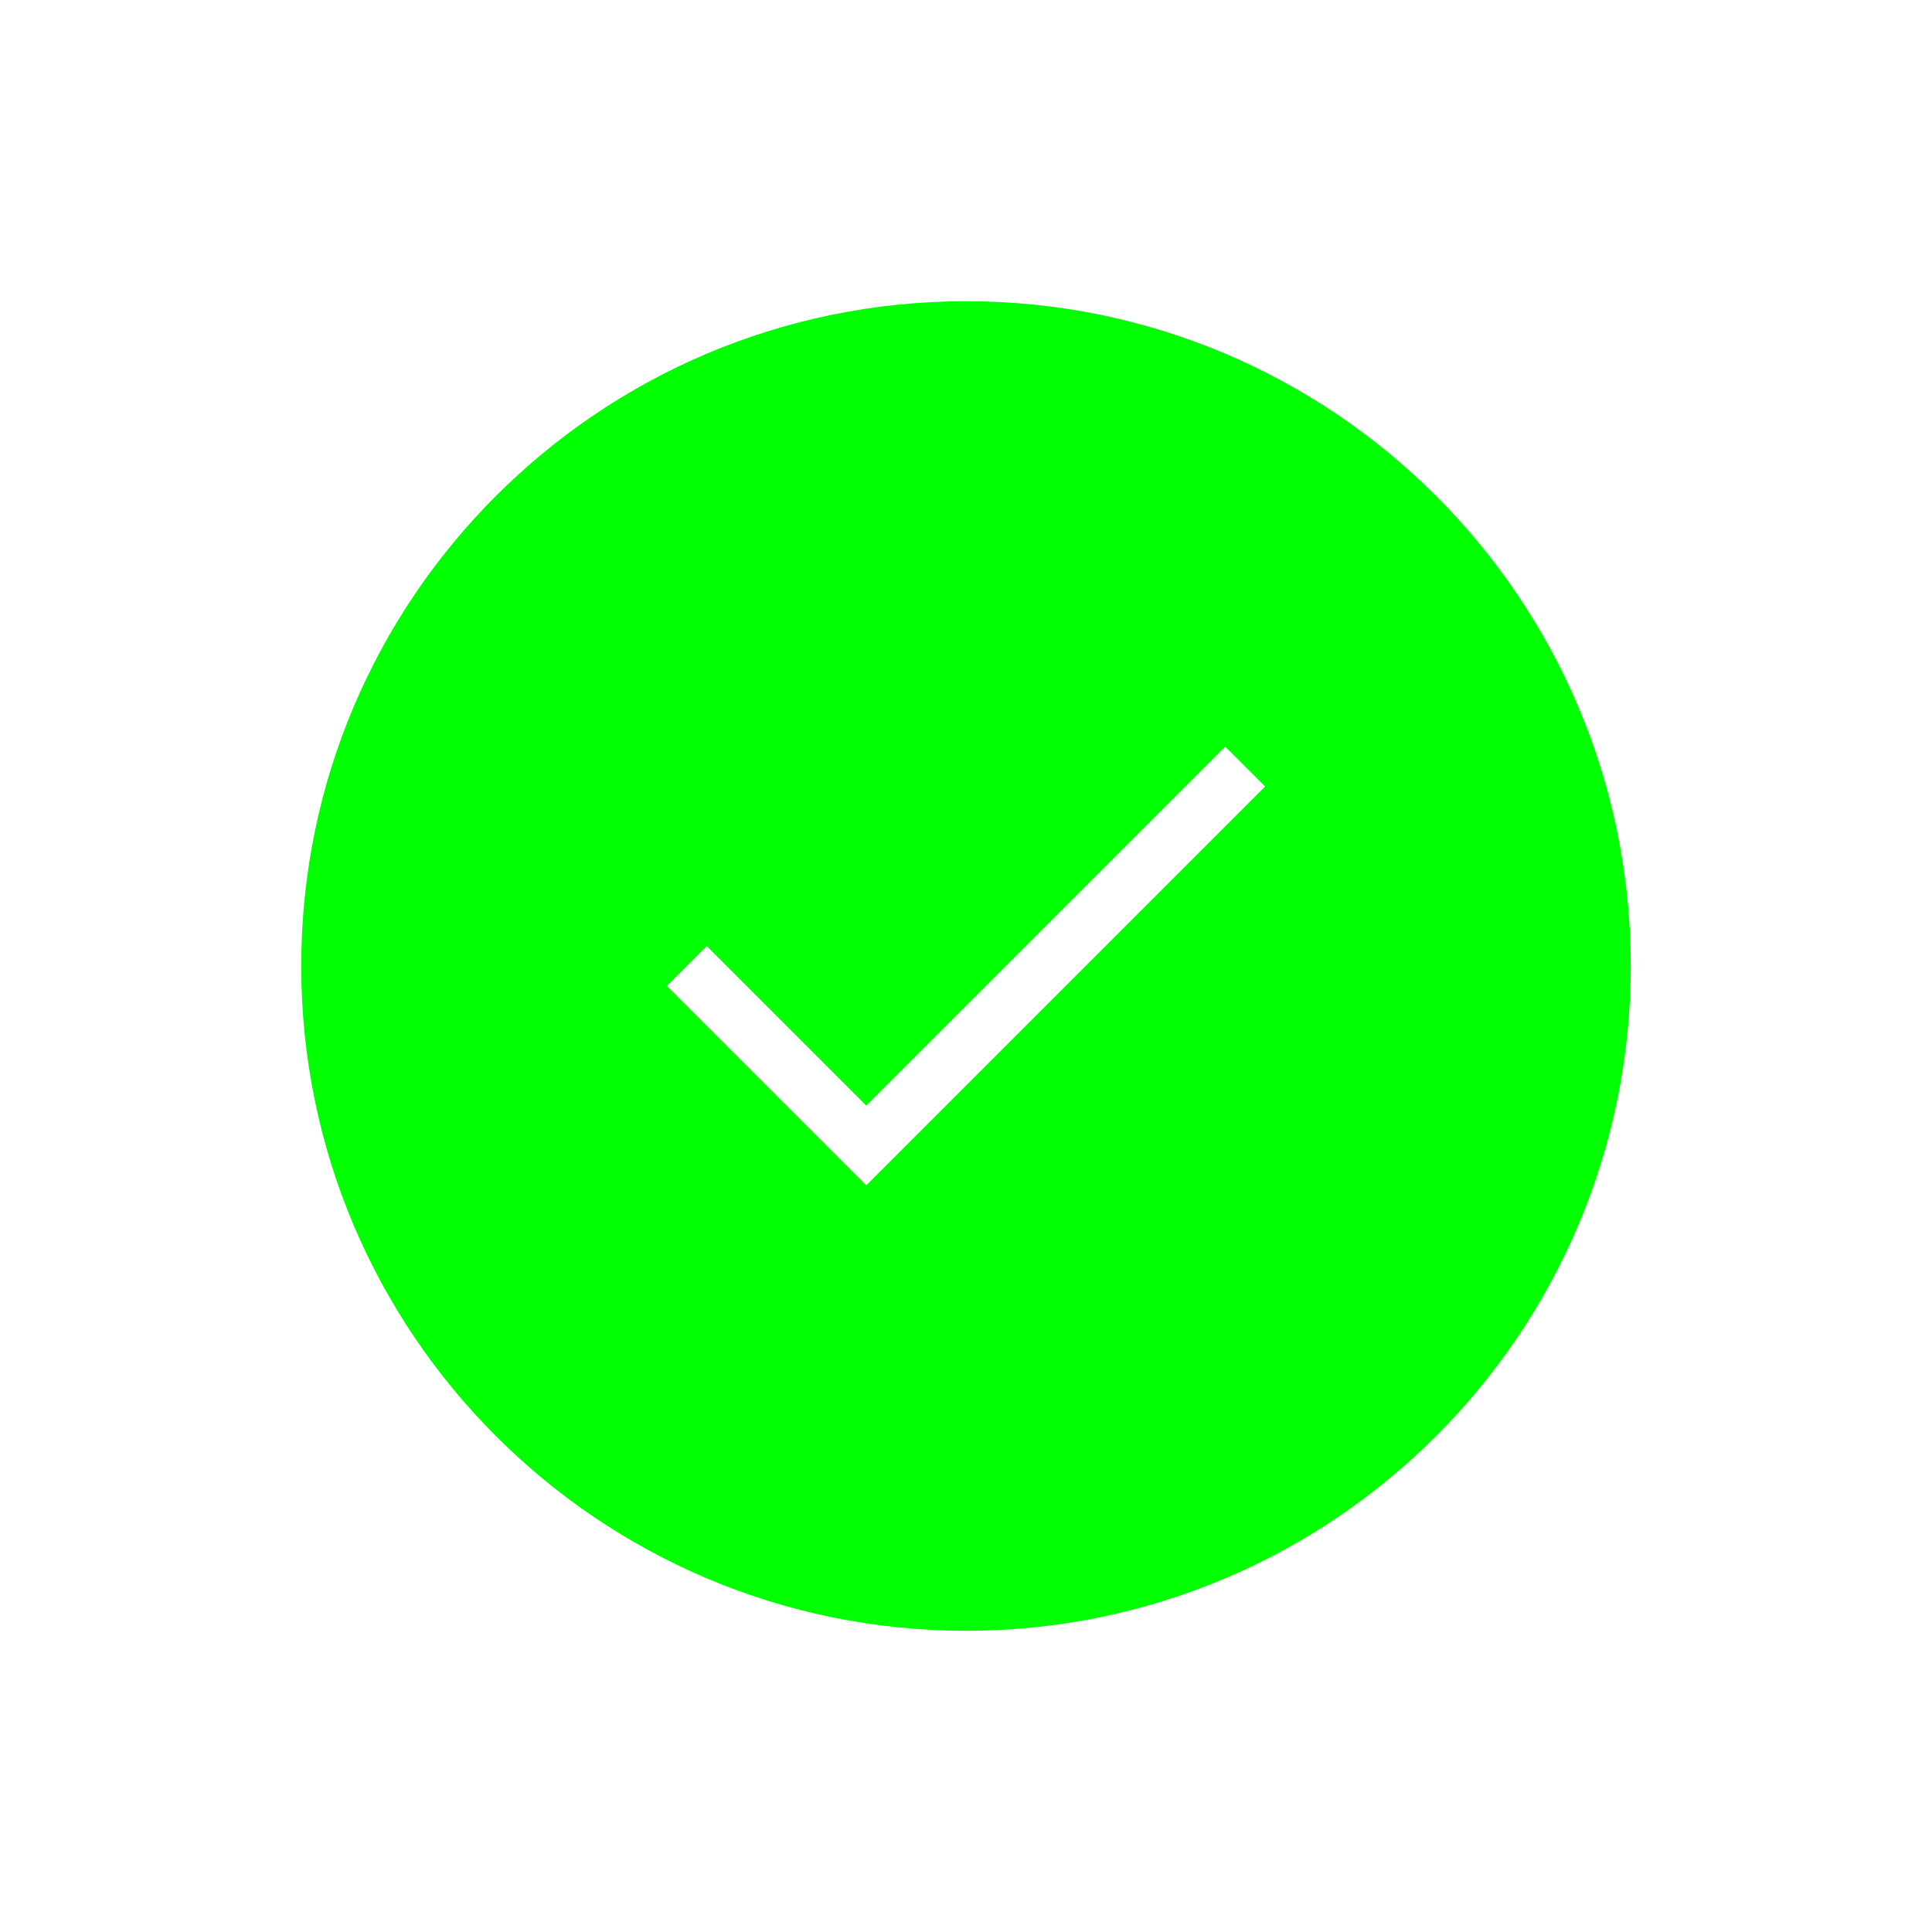
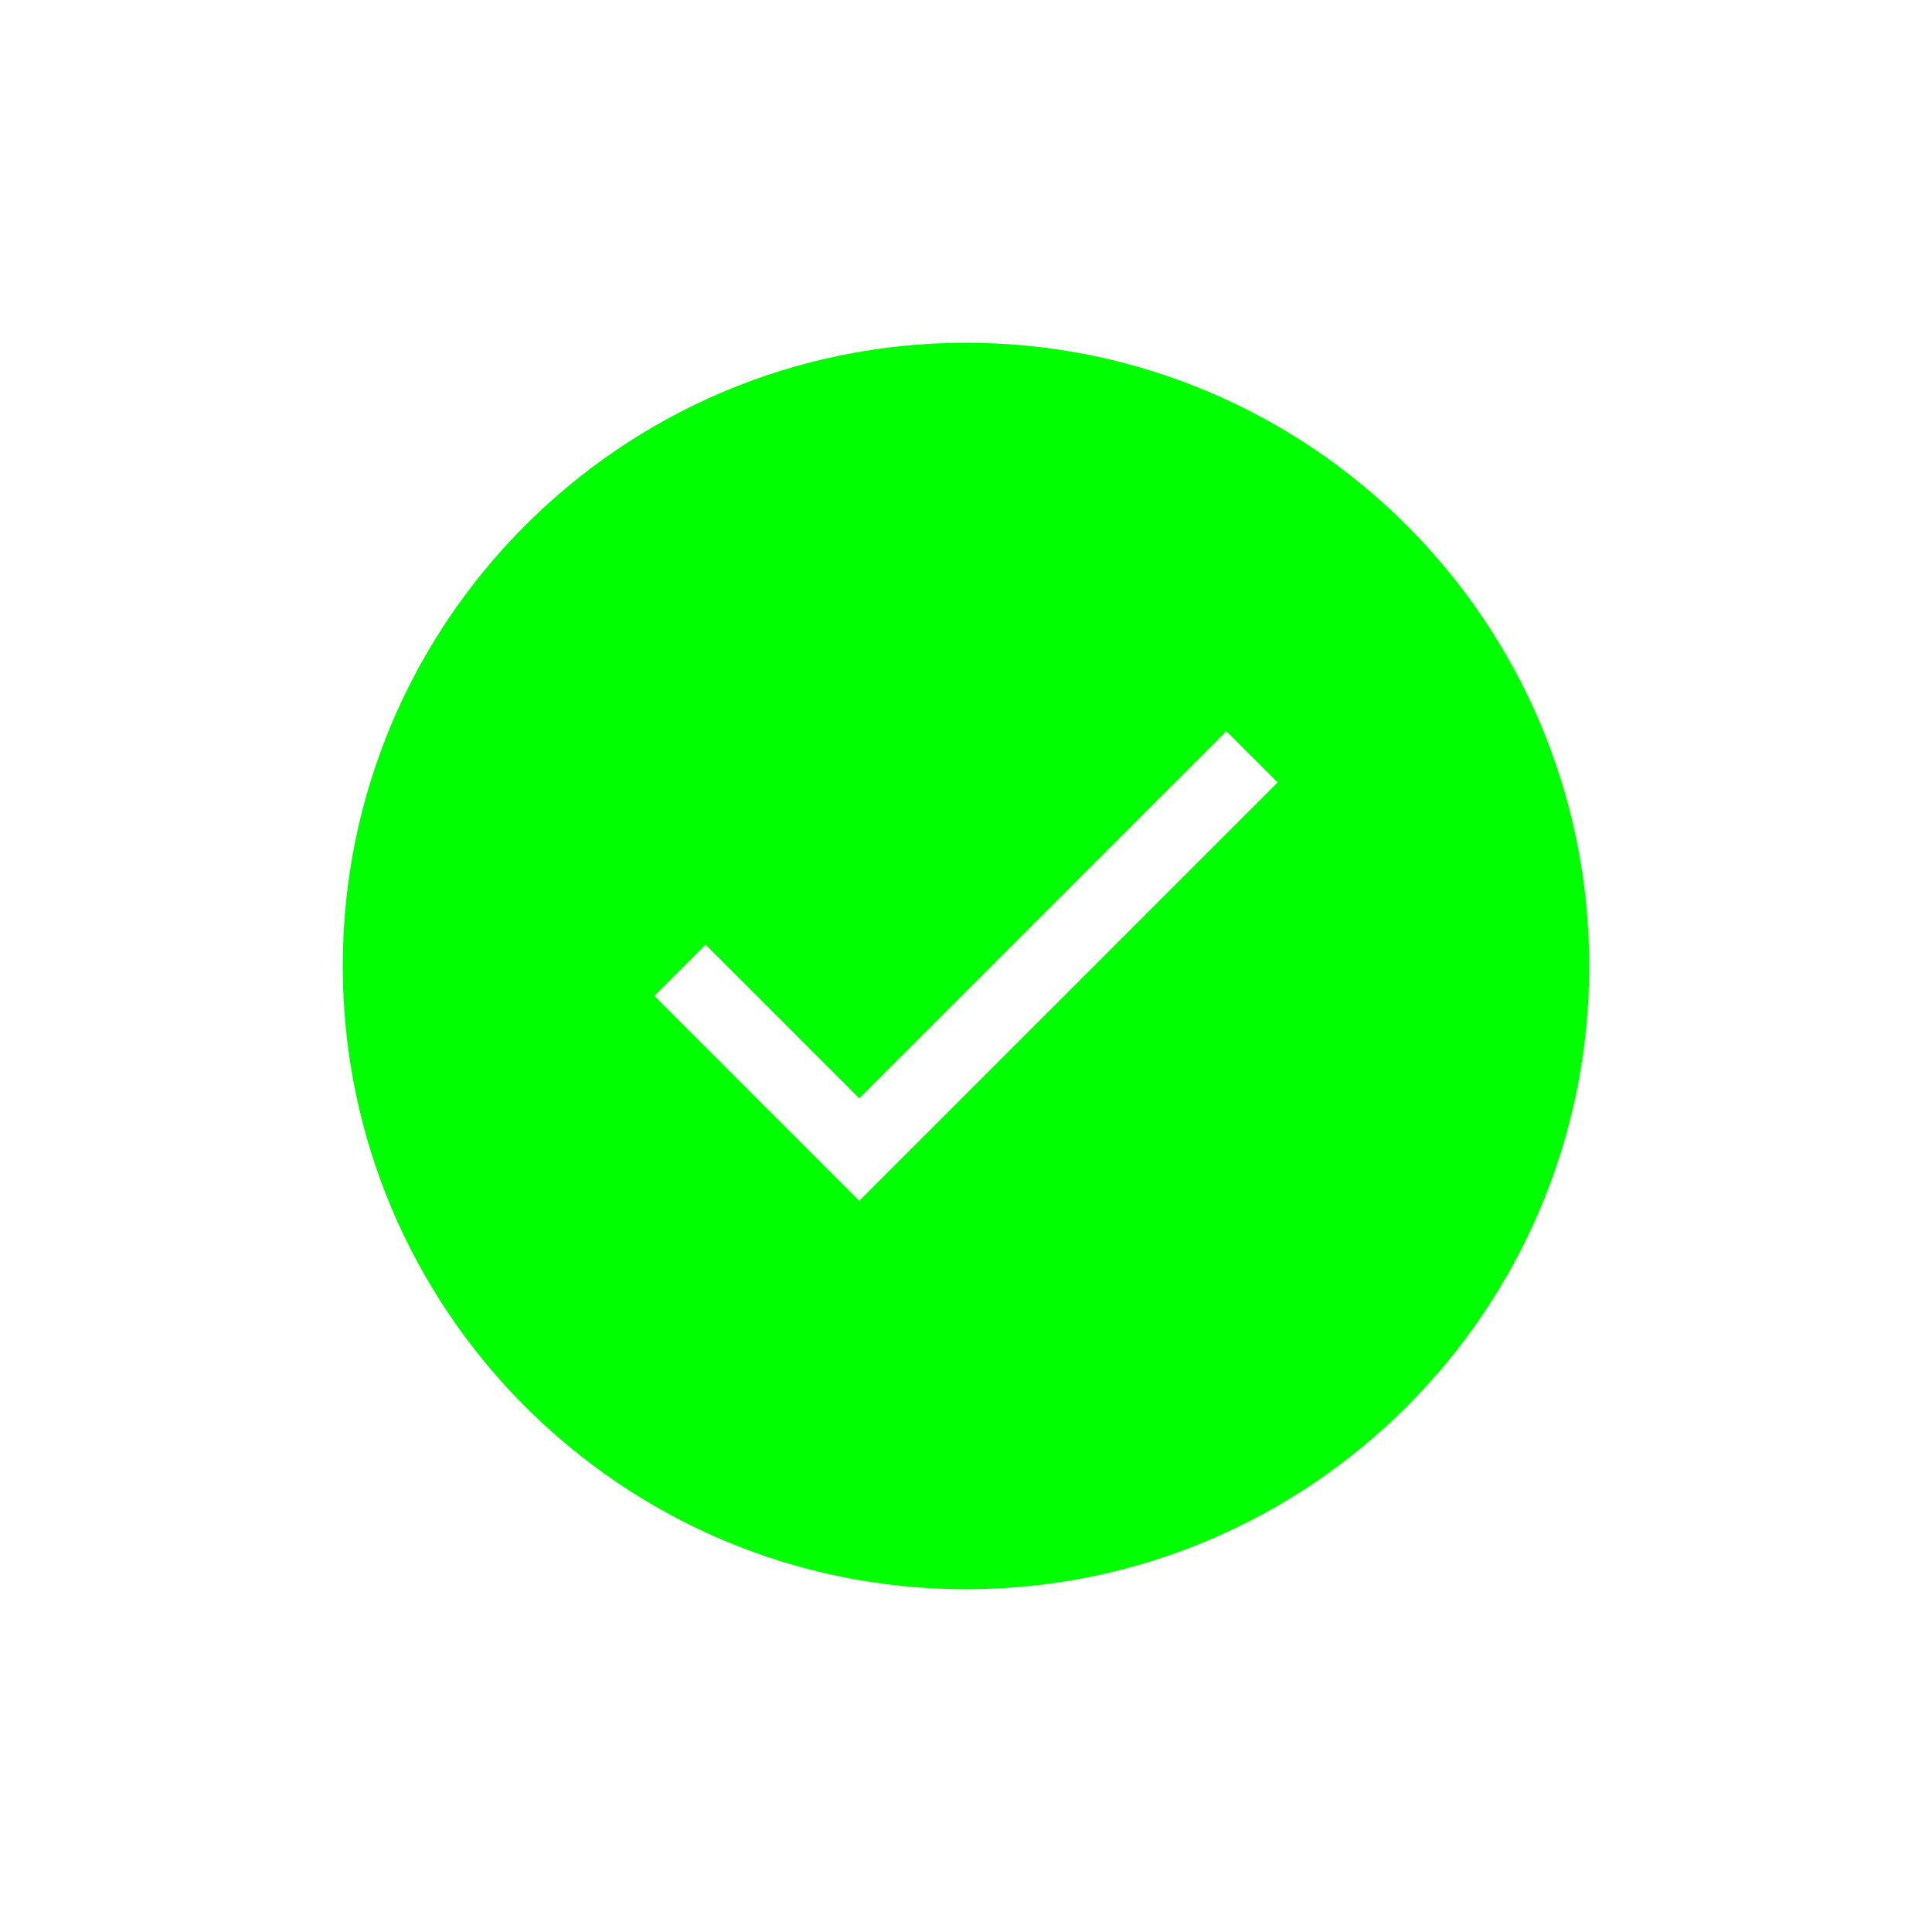
- <svg xmlns="http://www.w3.org/2000/svg" id="svg8" version="1.1" viewBox="0 0 91.863 91.863" height="496" width="496">
+ <svg xmlns="http://www.w3.org/2000/svg" width="496" height="496" viewBox="0 0 91.863 91.863" version="1.1" id="svg8">
  <defs id="defs2" />
-   <g id="layer1" transform="matrix(0.7999991,0,0,0.7999991,-1.481616,-57.17046)">
-     <path style="opacity:1;fill:#00ff00;fill-opacity:1;fill-rule:evenodd;stroke:none;stroke-width:21.333;stroke-linecap:butt;stroke-linejoin:miter;stroke-miterlimit:4;stroke-dasharray:none;stroke-dashoffset:22.4;stroke-opacity:1;paint-order:fill markers stroke" d="M 320,106.666 C 202.179,106.666 106.666,202.179 106.666,320 106.666,437.821 202.179,533.334 320,533.334 437.821,533.334 533.334,437.821 533.334,320 533.334,202.179 437.821,106.666 320,106.666 Z M 403.199,249.6 416,262.4 l -128,128 -64,-64 12.801,-12.801 L 288,364.799 Z" transform="matrix(0.1852083,0,0,0.1852083,0,69.61113)" id="path816" />
-   </g>
+   <path id="path823" d="M 45.931,16.298 A 29.633,29.633 0 0 0 16.298,45.932 29.633,29.633 0 0 0 45.931,75.565 29.633,29.633 0 0 0 75.565,45.932 29.633,29.633 0 0 0 45.931,16.298 Z m 12.381,18.47 2.436,2.436 -17.455,17.455 -2.436,2.436 -2.436,-2.436 -7.307,-7.307 2.436,-2.436 7.307,7.307 z" style="opacity:1;fill:#00ff00;fill-opacity:1;fill-rule:evenodd;stroke:none;stroke-width:3.702;stroke-linecap:butt;stroke-linejoin:miter;stroke-miterlimit:4;stroke-dasharray:none;stroke-dashoffset:22.4;stroke-opacity:1;paint-order:fill markers stroke" />
</svg>
